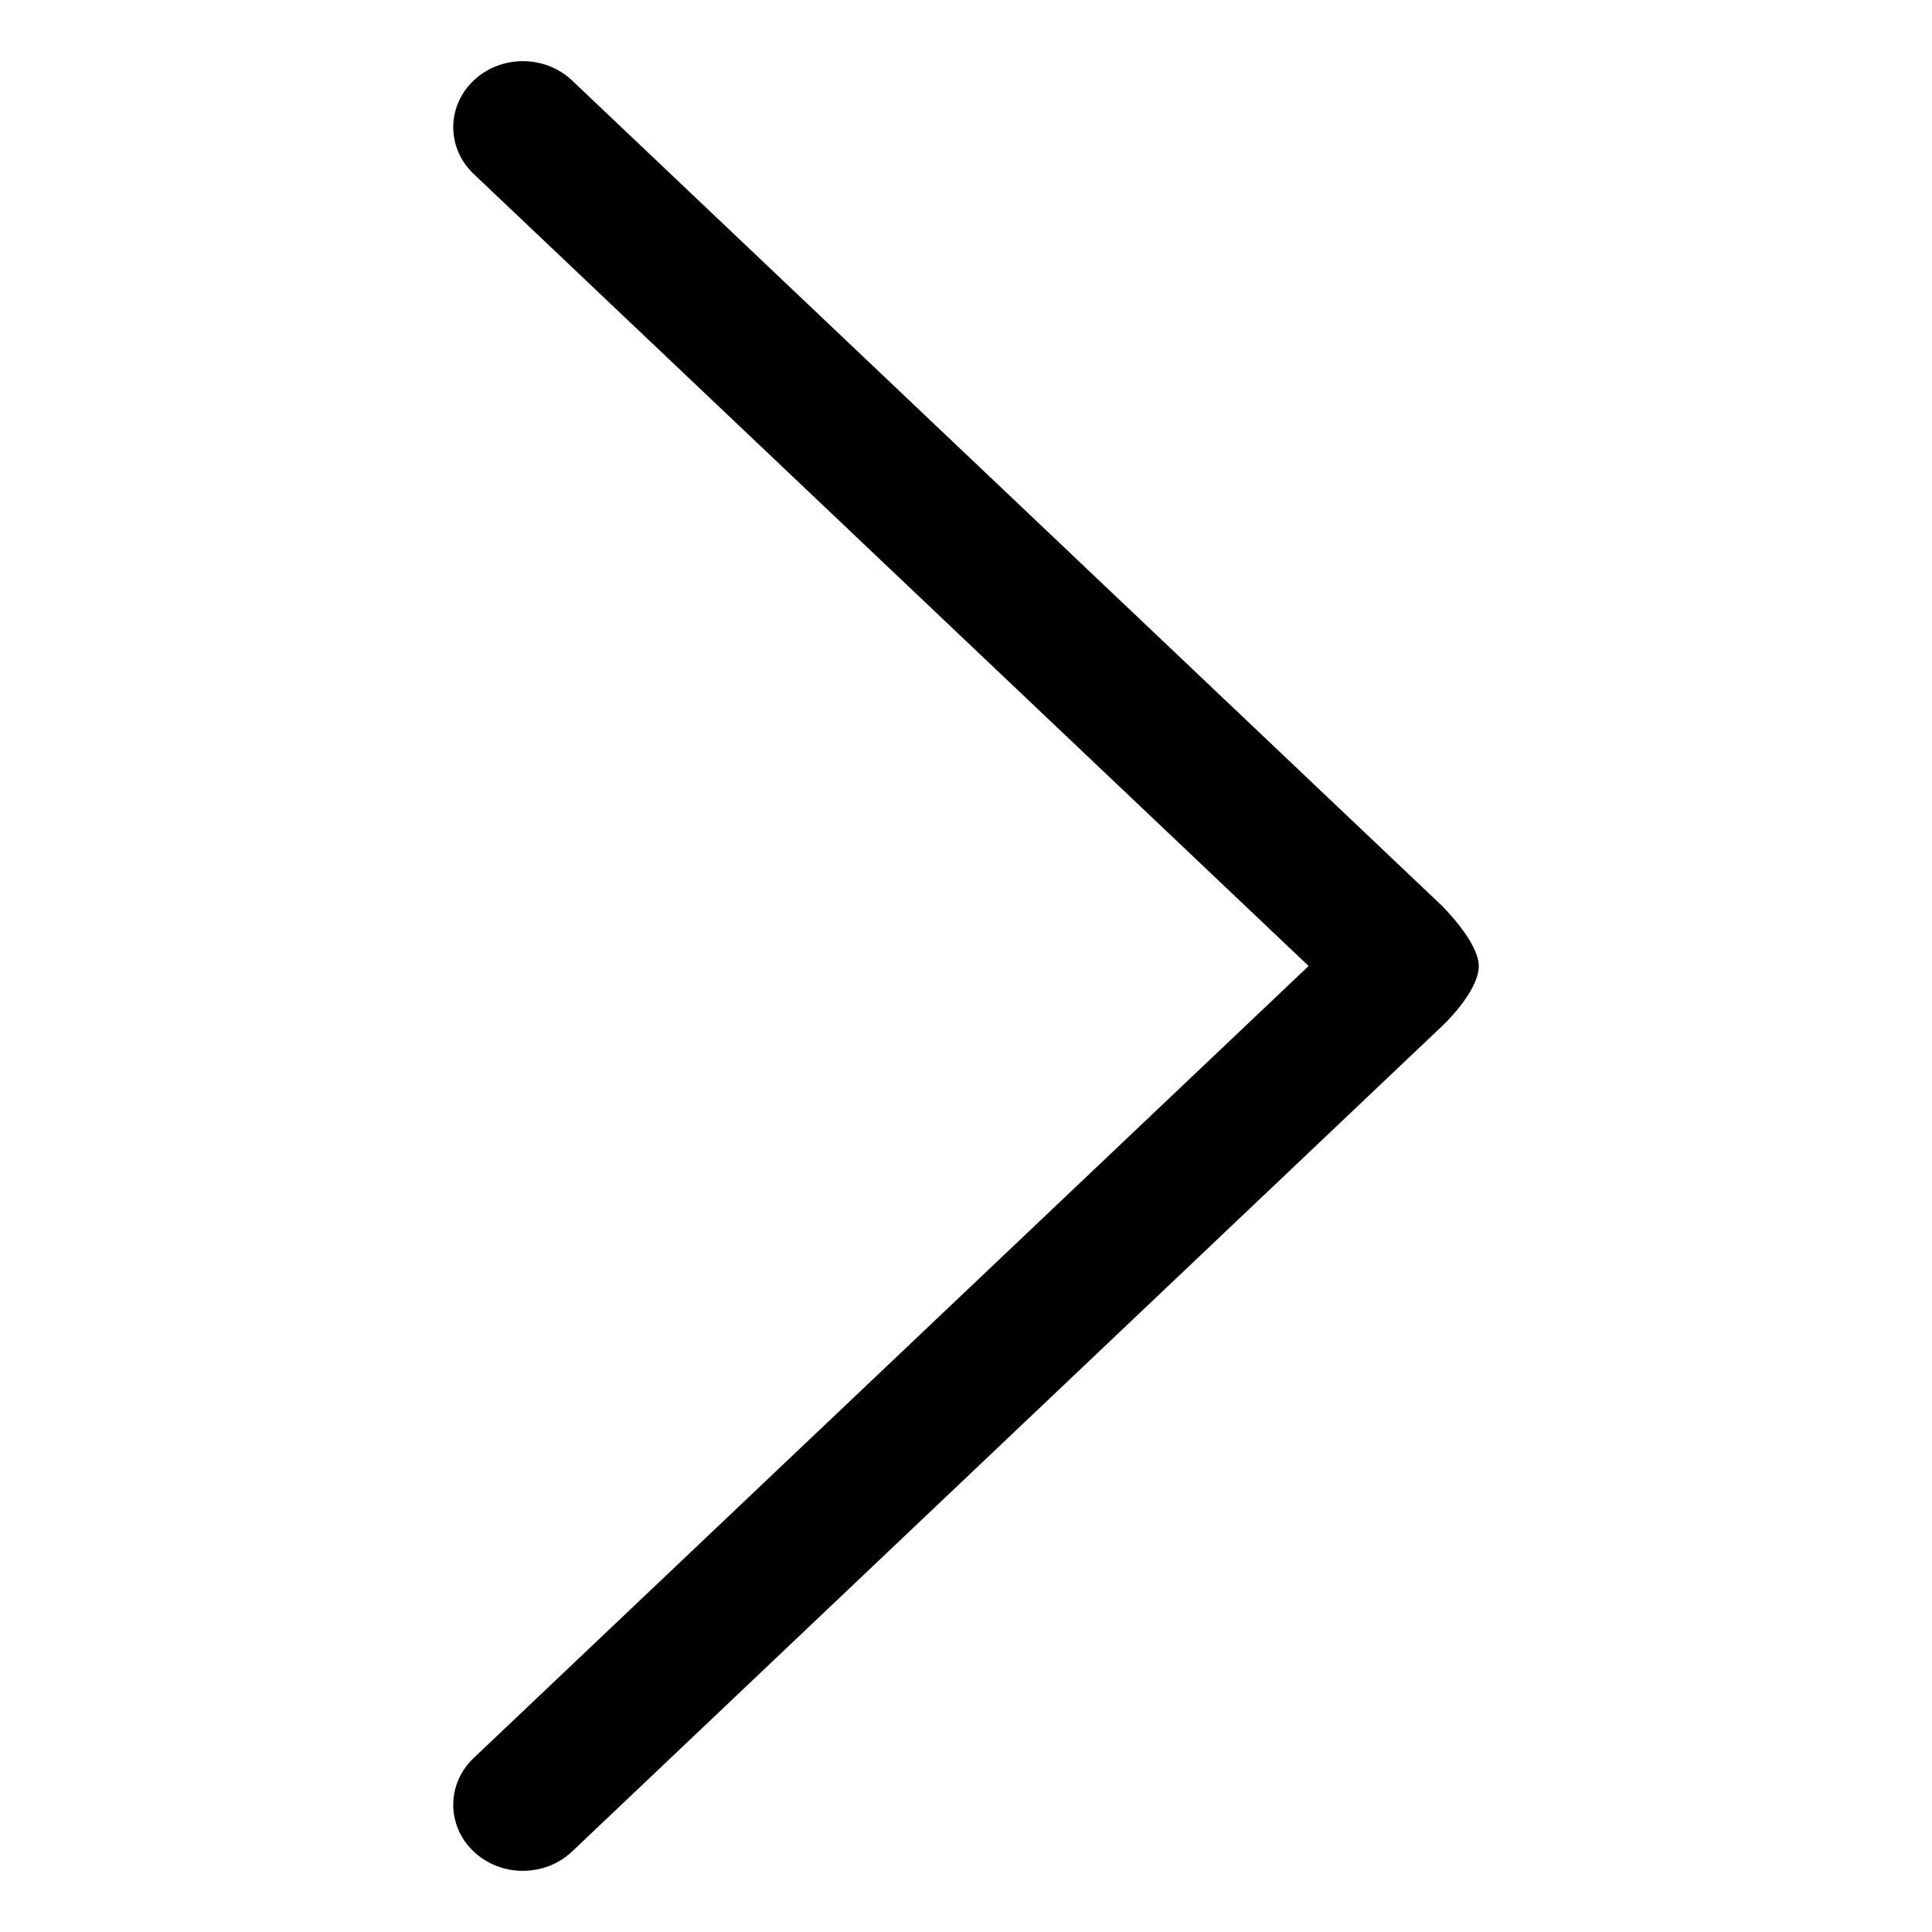
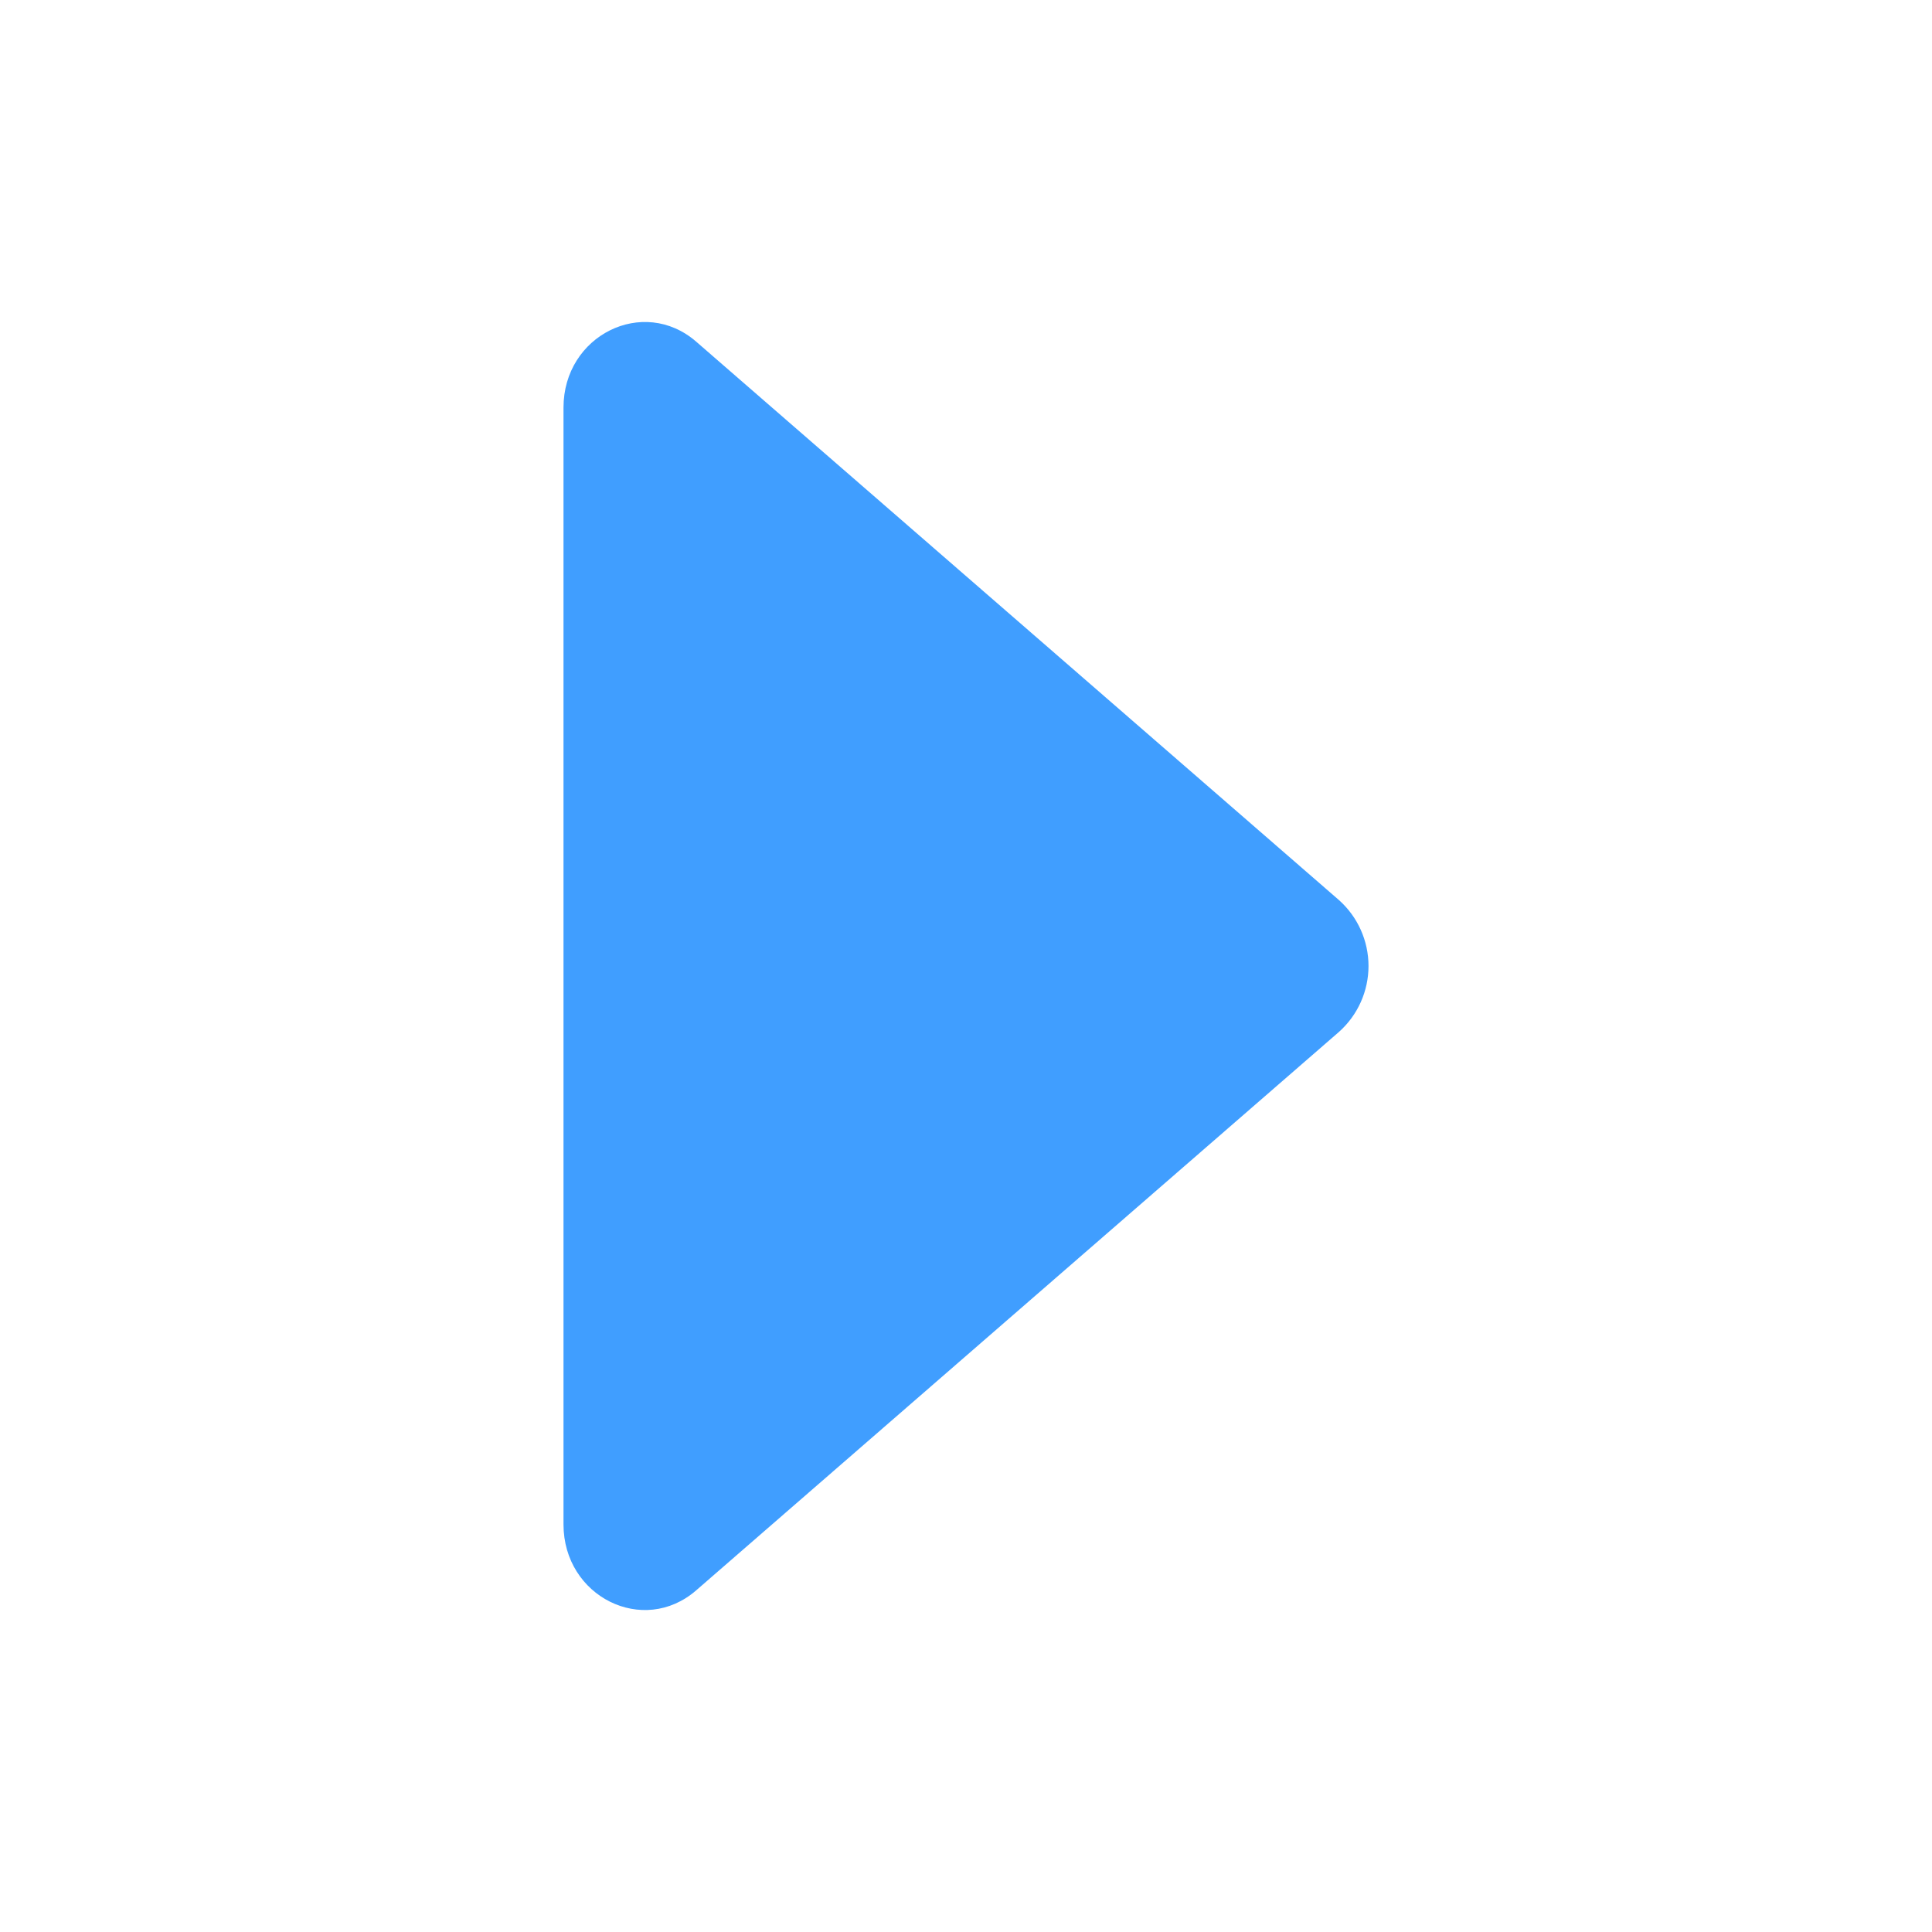
- <svg xmlns="http://www.w3.org/2000/svg" t="1618215008557" class="icon" viewBox="0 0 1024 1024" version="1.1" p-id="1254" width="15" height="15">
+ <svg xmlns="http://www.w3.org/2000/svg" t="1618304496903" class="icon" viewBox="0 0 1024 1024" version="1.1" p-id="1178" width="15" height="15">
  <defs>
    <style type="text/css" />
  </defs>
-   <path d="M251.045 42.673c-14.417 13.667-14.417 35.844-4e-8 49.512l442.549 419.819-442.549 419.803c-14.417 13.676-14.417 35.845 0 49.52 14.409 13.675 37.78 13.675 52.189 1e-8l460.97-437.343c0 0 19.561-18.125 19.561-31.981 0-12.77-19.561-31.988-19.561-31.988L303.235 42.673C288.825 28.997 265.454 28.997 251.045 42.673z" p-id="1255" />
+   <path d="M709.717 546.901a46.805 46.805 0 0 0 0-69.803L368.981 181.077C340.949 156.757 298.667 177.749 298.667 216.021v591.957c0 38.272 42.283 59.307 70.315 34.944l340.736-296.021z" fill="#409eff" p-id="1179" />
</svg>
